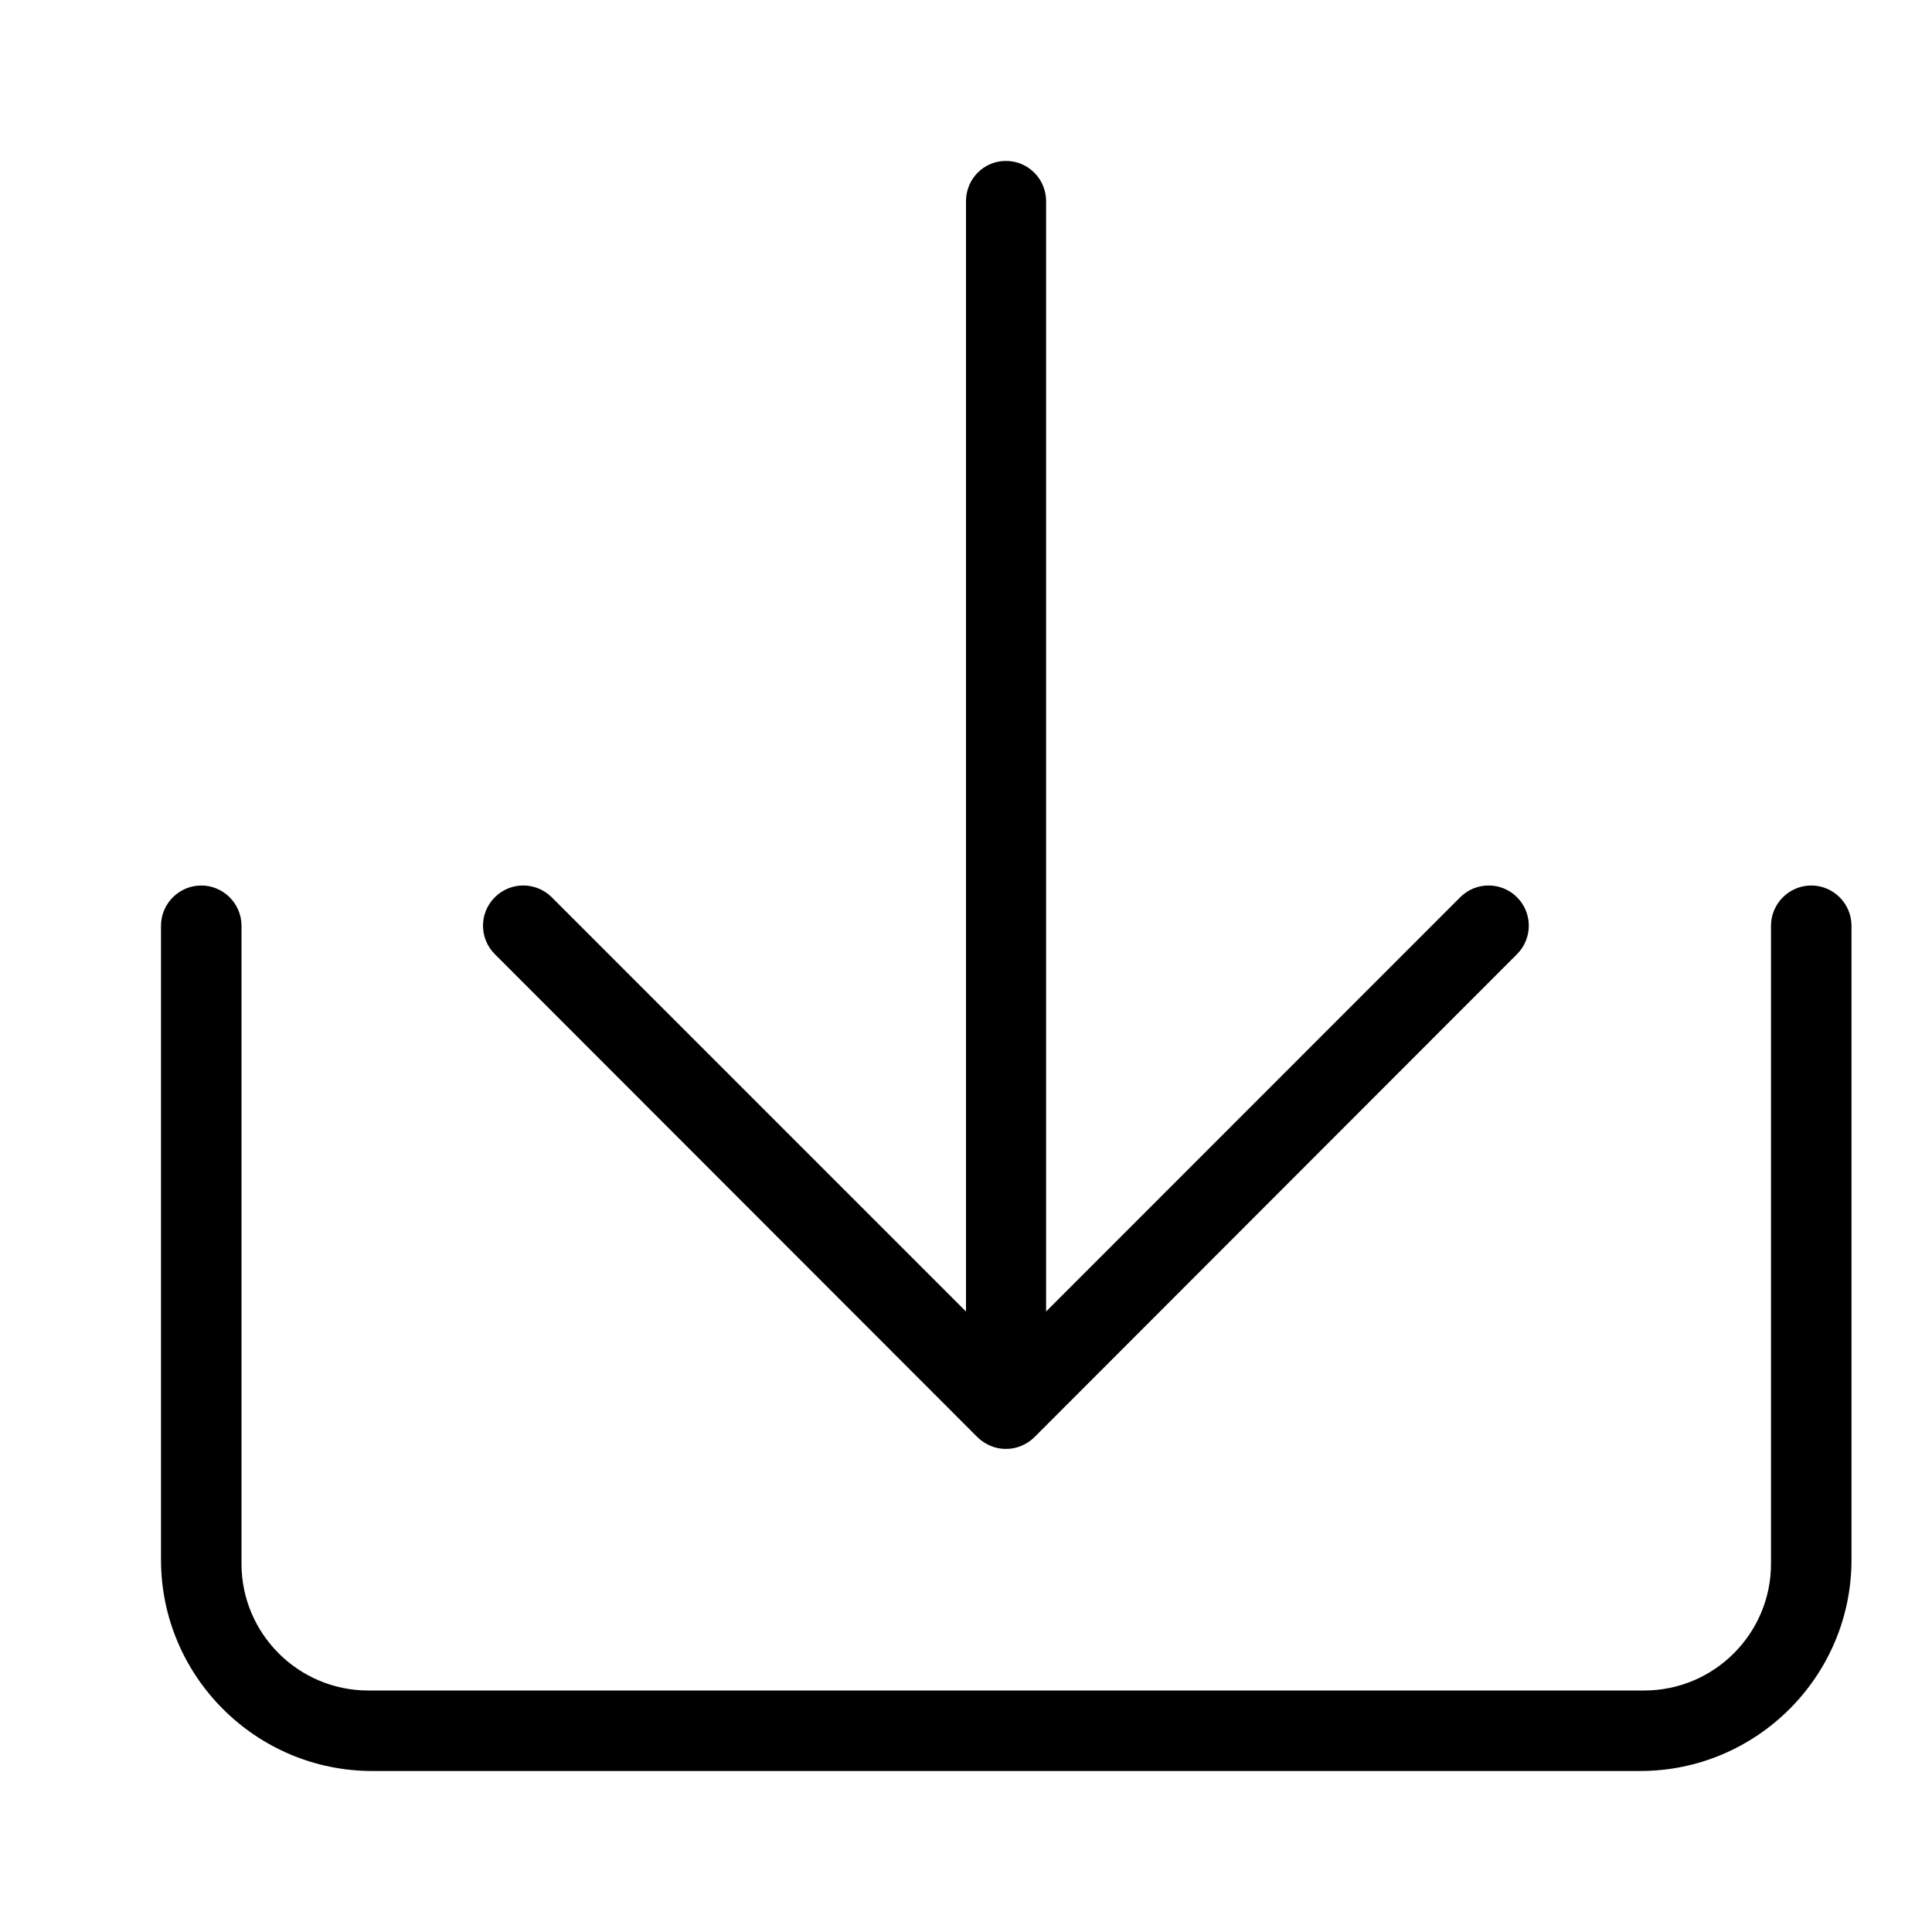
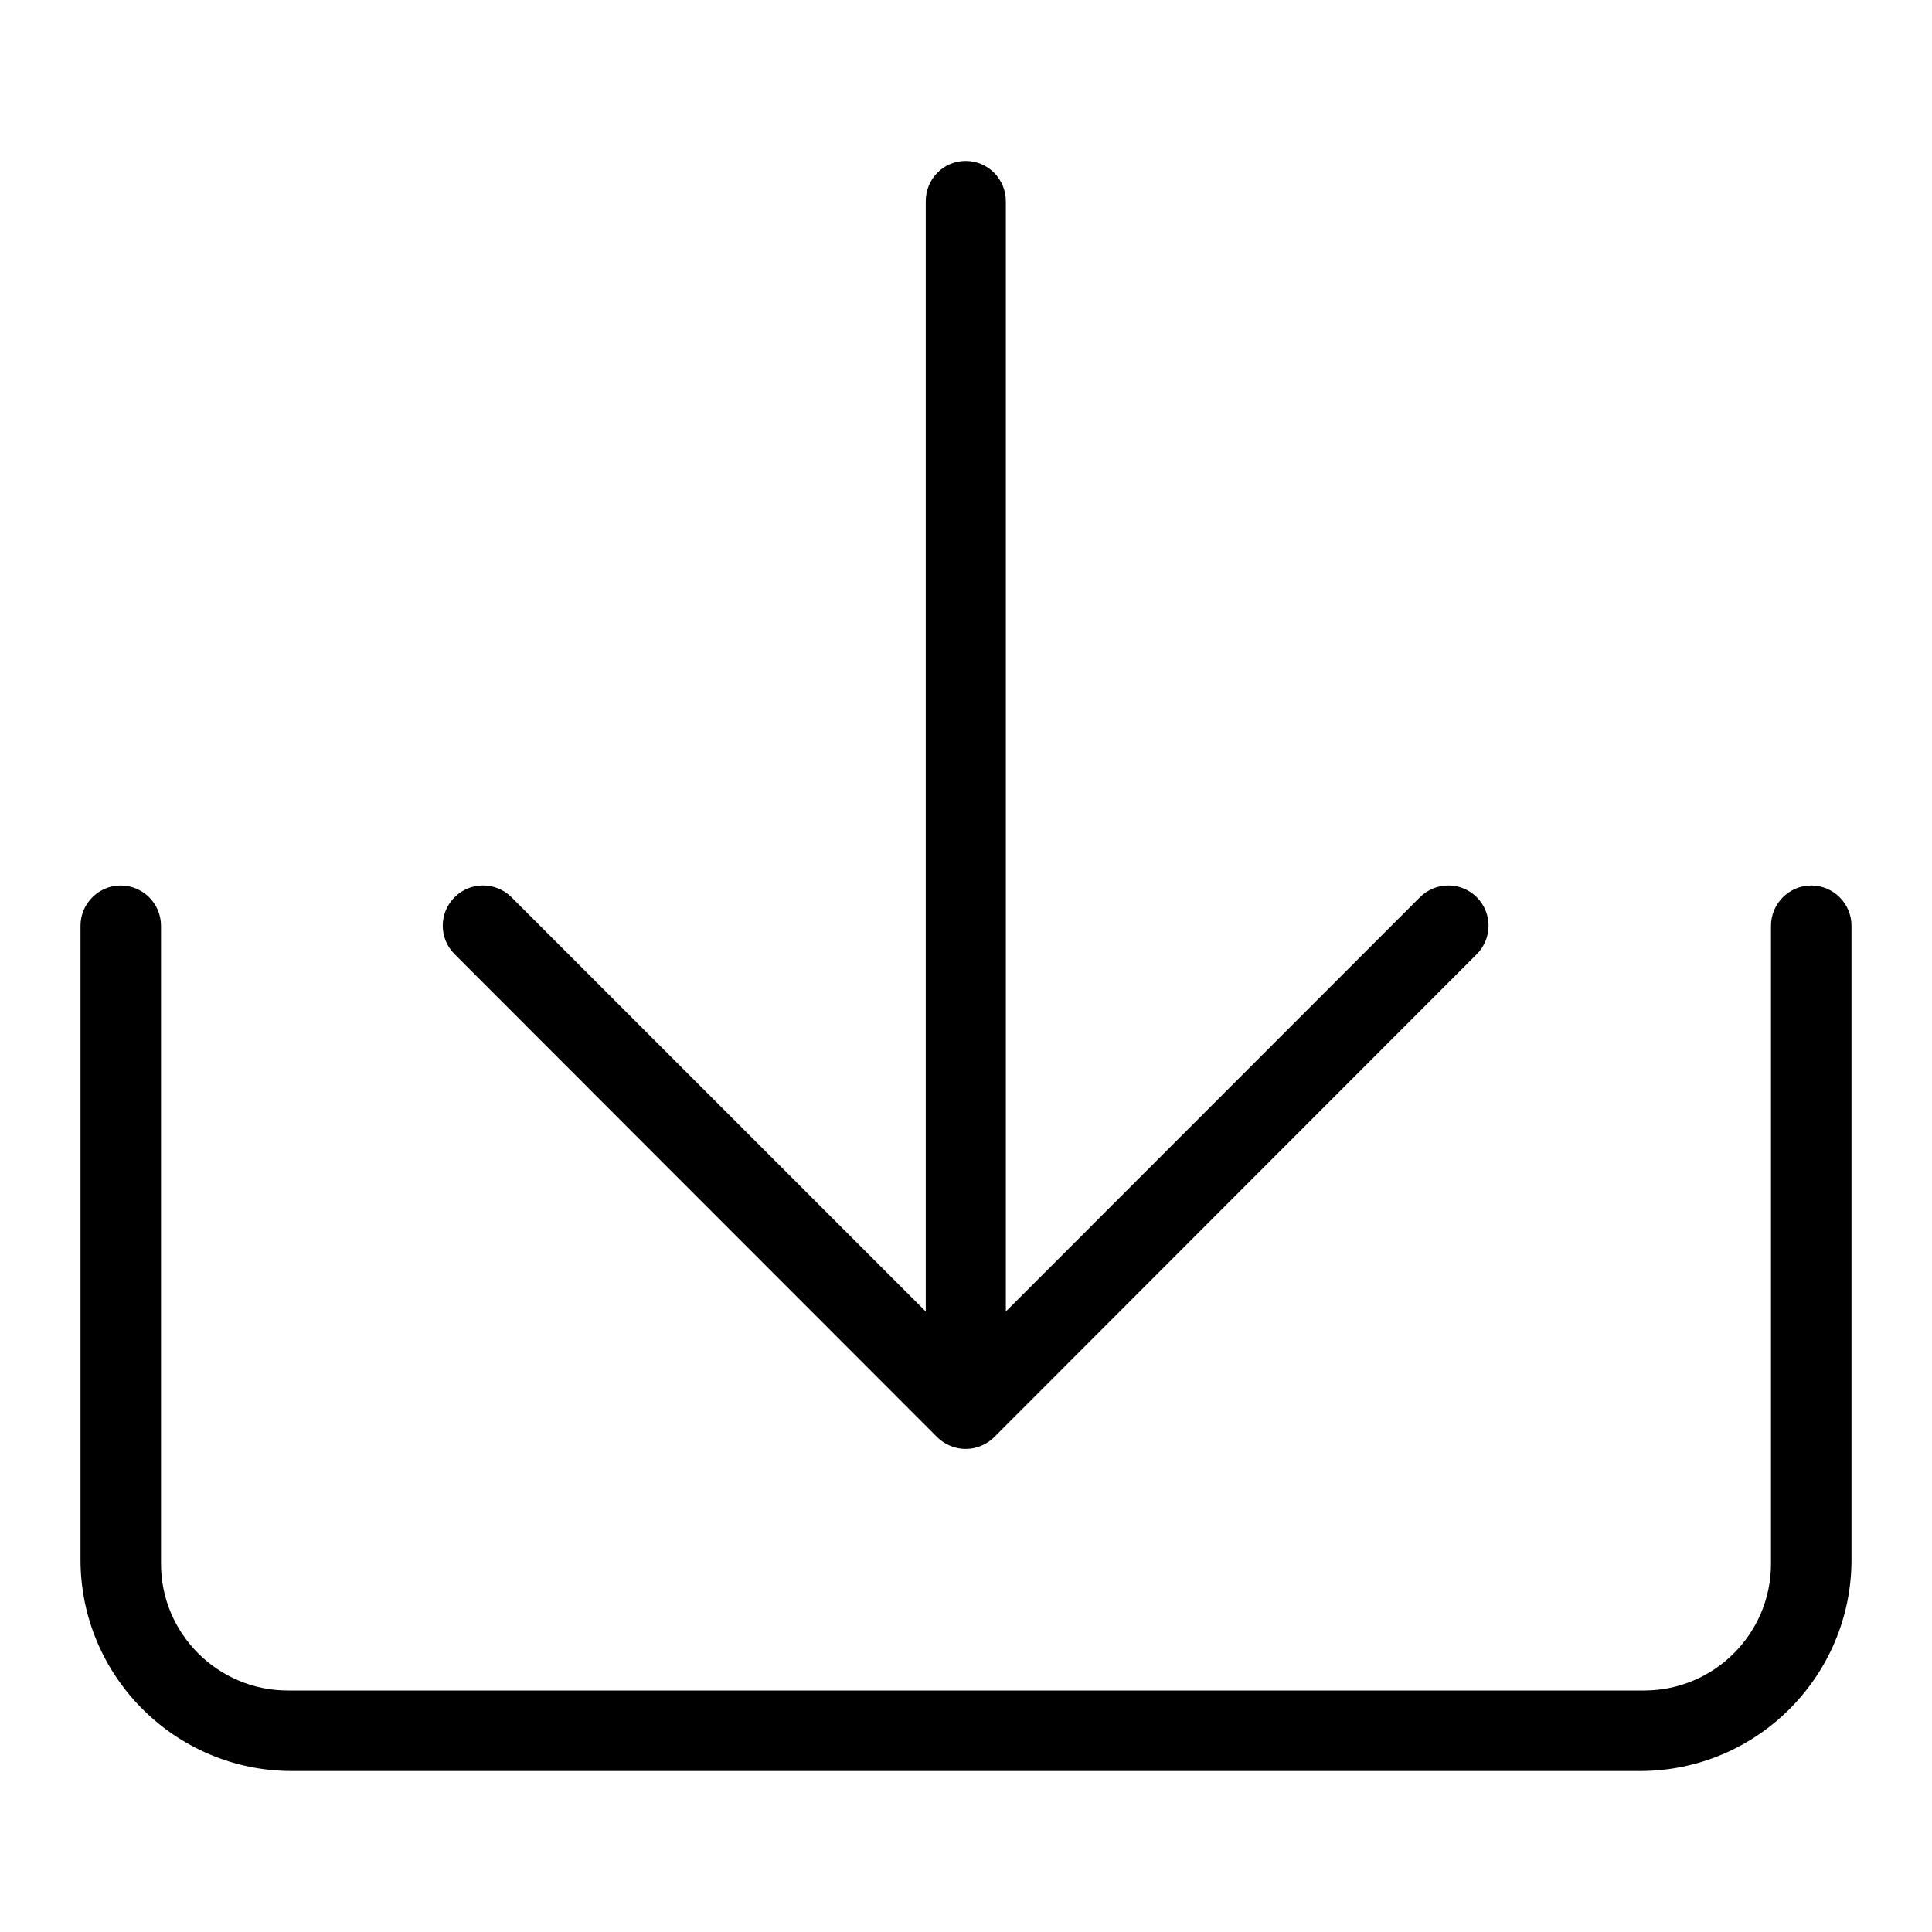
<svg xmlns="http://www.w3.org/2000/svg" width="24" height="24" viewBox="0 0 24 24">
-   <path d="M12.142 17.853l-5.995-6c-.196-.195-.196-.512 0-.707.195-.195.511-.195.707 0l5.146 5.146 0-13.793c0-.276.22-.5.496-.5.276 0 .499.224.499.5l0 13.793 5.144-5.146c.195-.195.511-.195.706 0 .195.195.195.512 0 .707l-5.995 6c-.046.046-.102.082-.163.108-.061.026-.126.038-.191.038-.065 0-.13-.012-.191-.038-.061-.026-.117-.062-.163-.108zM22.5 11c.275 0 .5.225.5.5l0 7.875c0 1.447-1.177 2.625-2.625 2.625l-15.75 0c-1.448 0-2.625-1.178-2.625-2.625l0-7.875c0-.275.225-.5.5-.5.275 0 .5.225.5.5l0 7.926c0 .868.707 1.574 1.575 1.574l15.85 0c.868 0 1.575-.706 1.575-1.574l0-7.926c0-.275.225-.5.5-.5z" fill="#000" fill-rule="evenodd" />
+   <path d="M5.647 11.853c-.196-.195-.196-.512 0-.707.195-.195.511-.195.707 0l5.146 5.146 0-13.793c0-.276.22-.5.496-.5.276 0 .499.224.499.5l0 13.793 5.144-5.146c.195-.195.511-.195.706 0 .195.195.195.512 0 .707l-5.995 6c-.046.046-.102.082-.163.108-.061.026-.126.038-.191.038-.065 0-.13-.012-.191-.038-.061-.026-.117-.062-.163-.108l-5.995-6zM22 11.5c0-.275.225-.5.5-.5.275 0 .5.225.5.5l0 7.875c0 1.447-1.177 2.625-2.625 2.625l-16.75 0c-1.448 0-2.625-1.178-2.625-2.625l0-7.875c0-.275.225-.5.5-.5.275 0 .5.225.5.5l0 7.926c0 .868.707 1.574 1.575 1.574l16.85 0c.868 0 1.575-.706 1.575-1.574l0-7.926z" fill="#000" fill-rule="evenodd" />
</svg>
